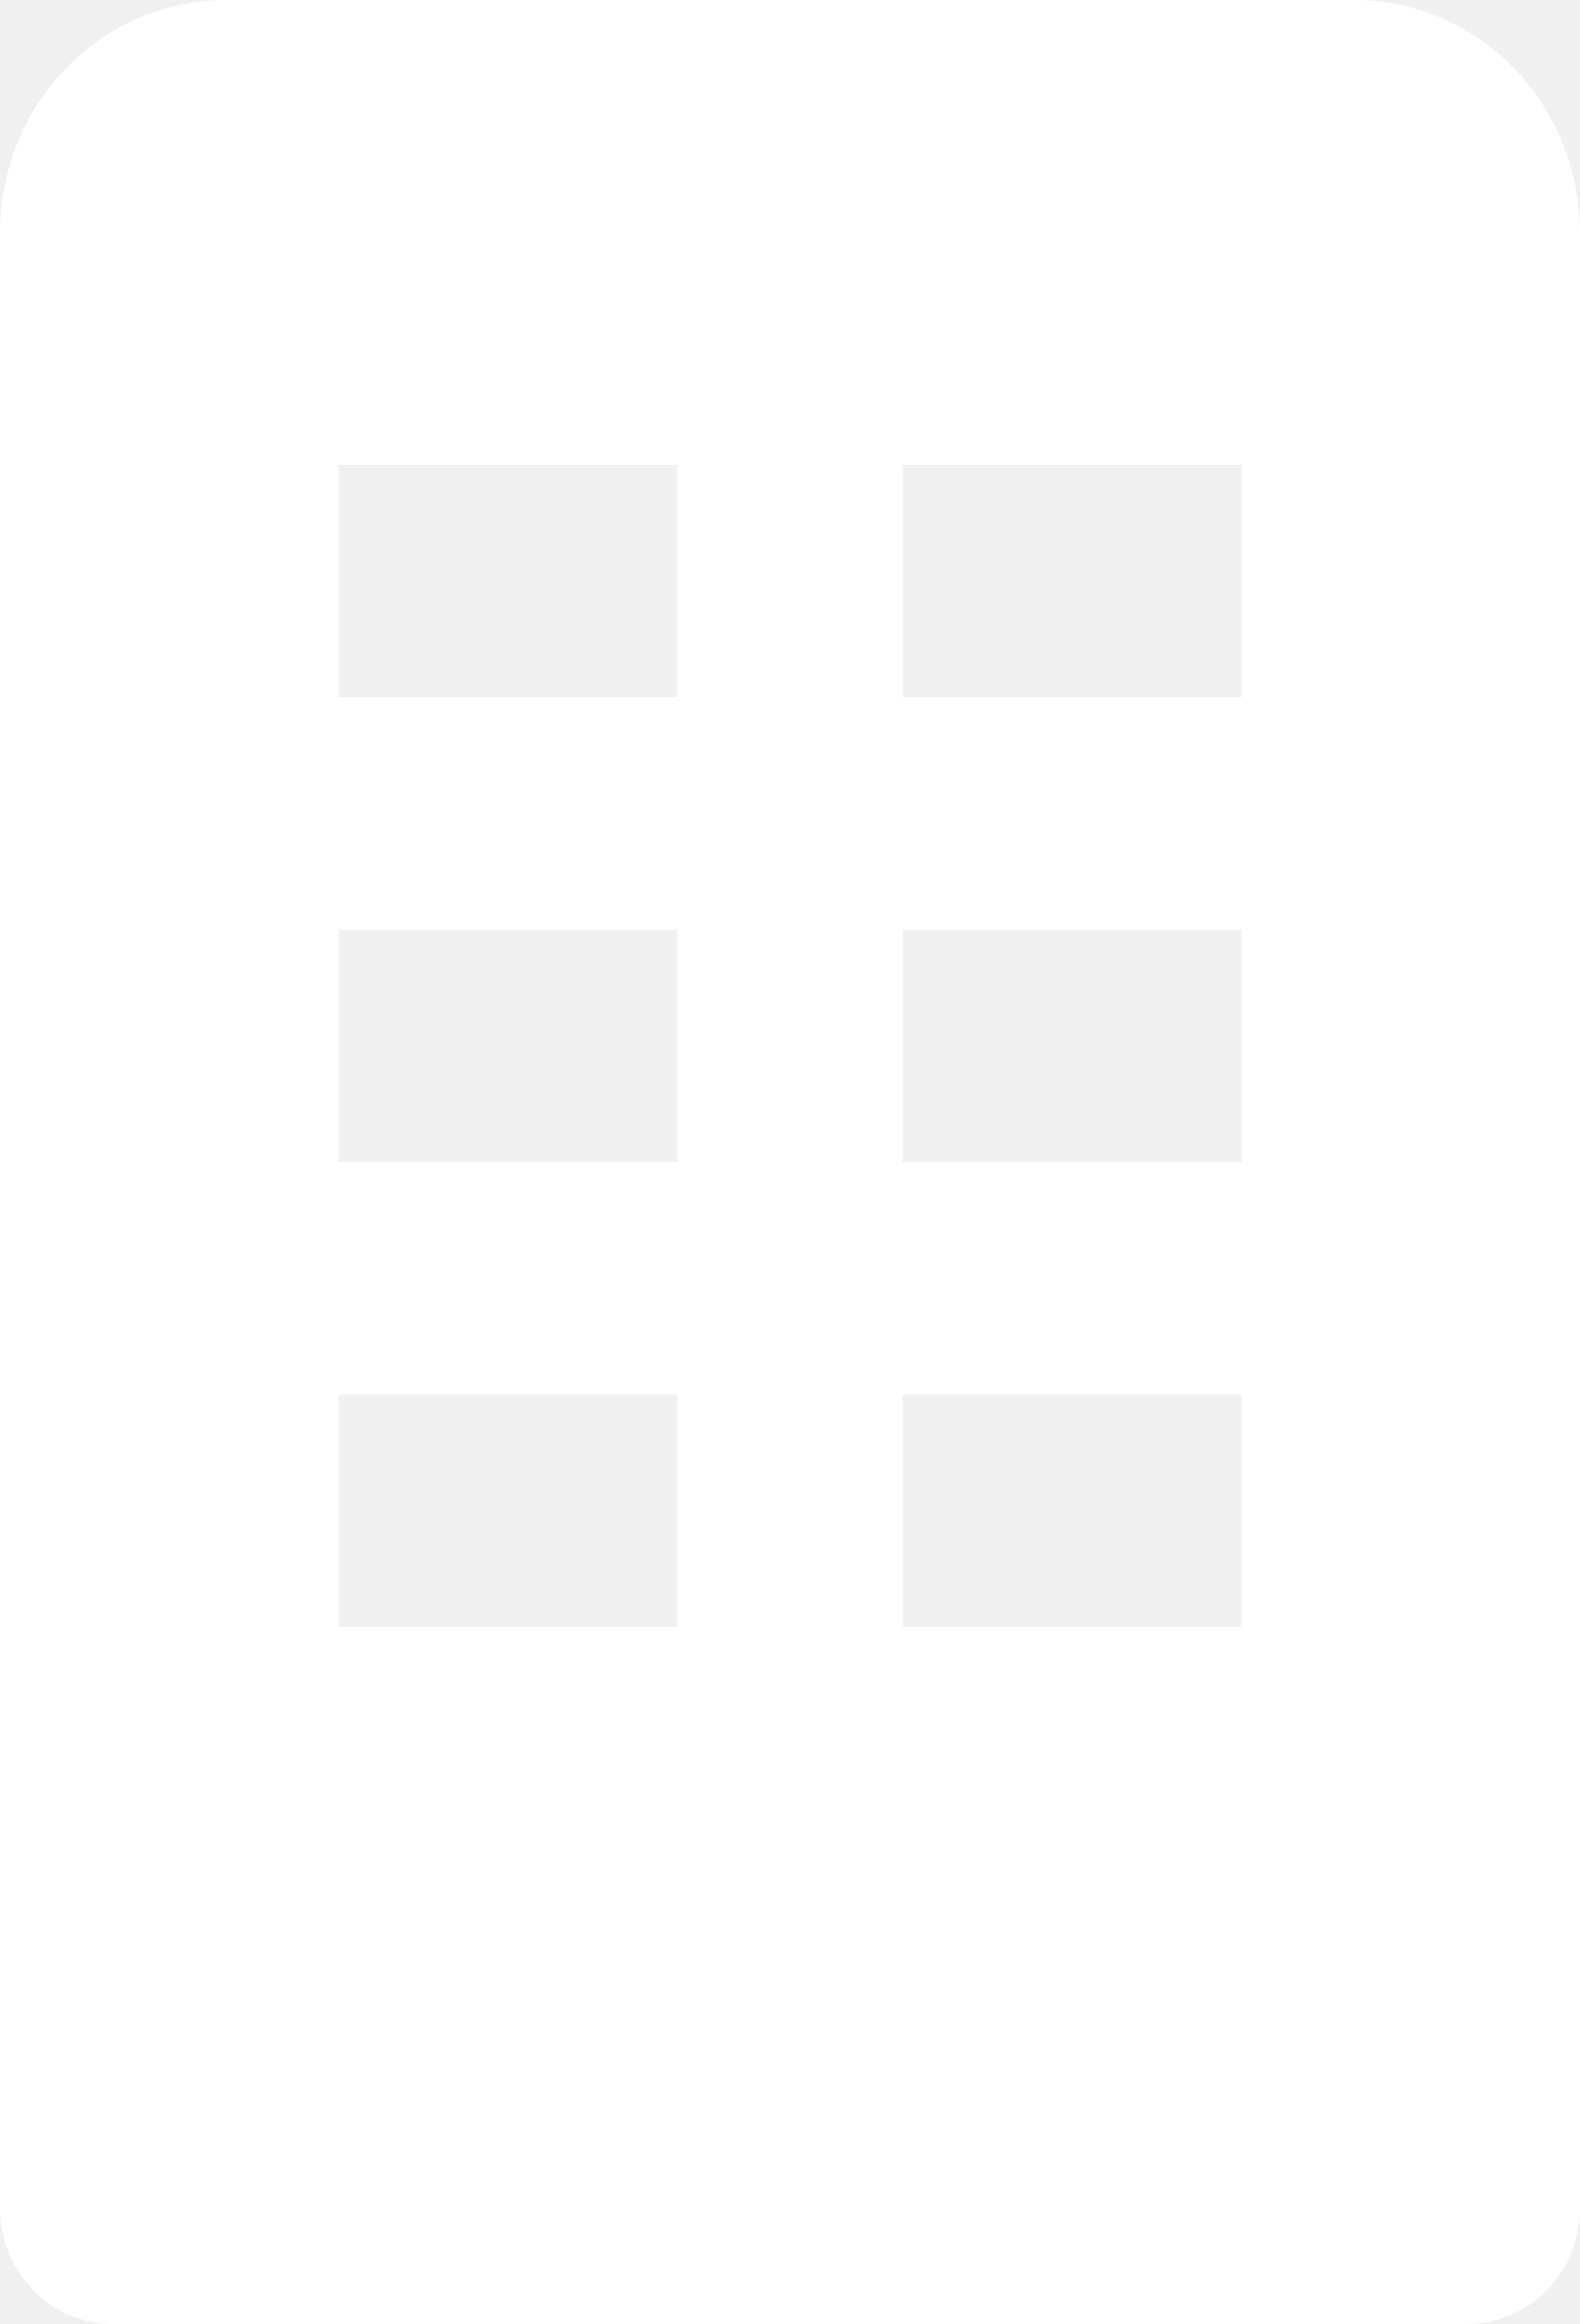
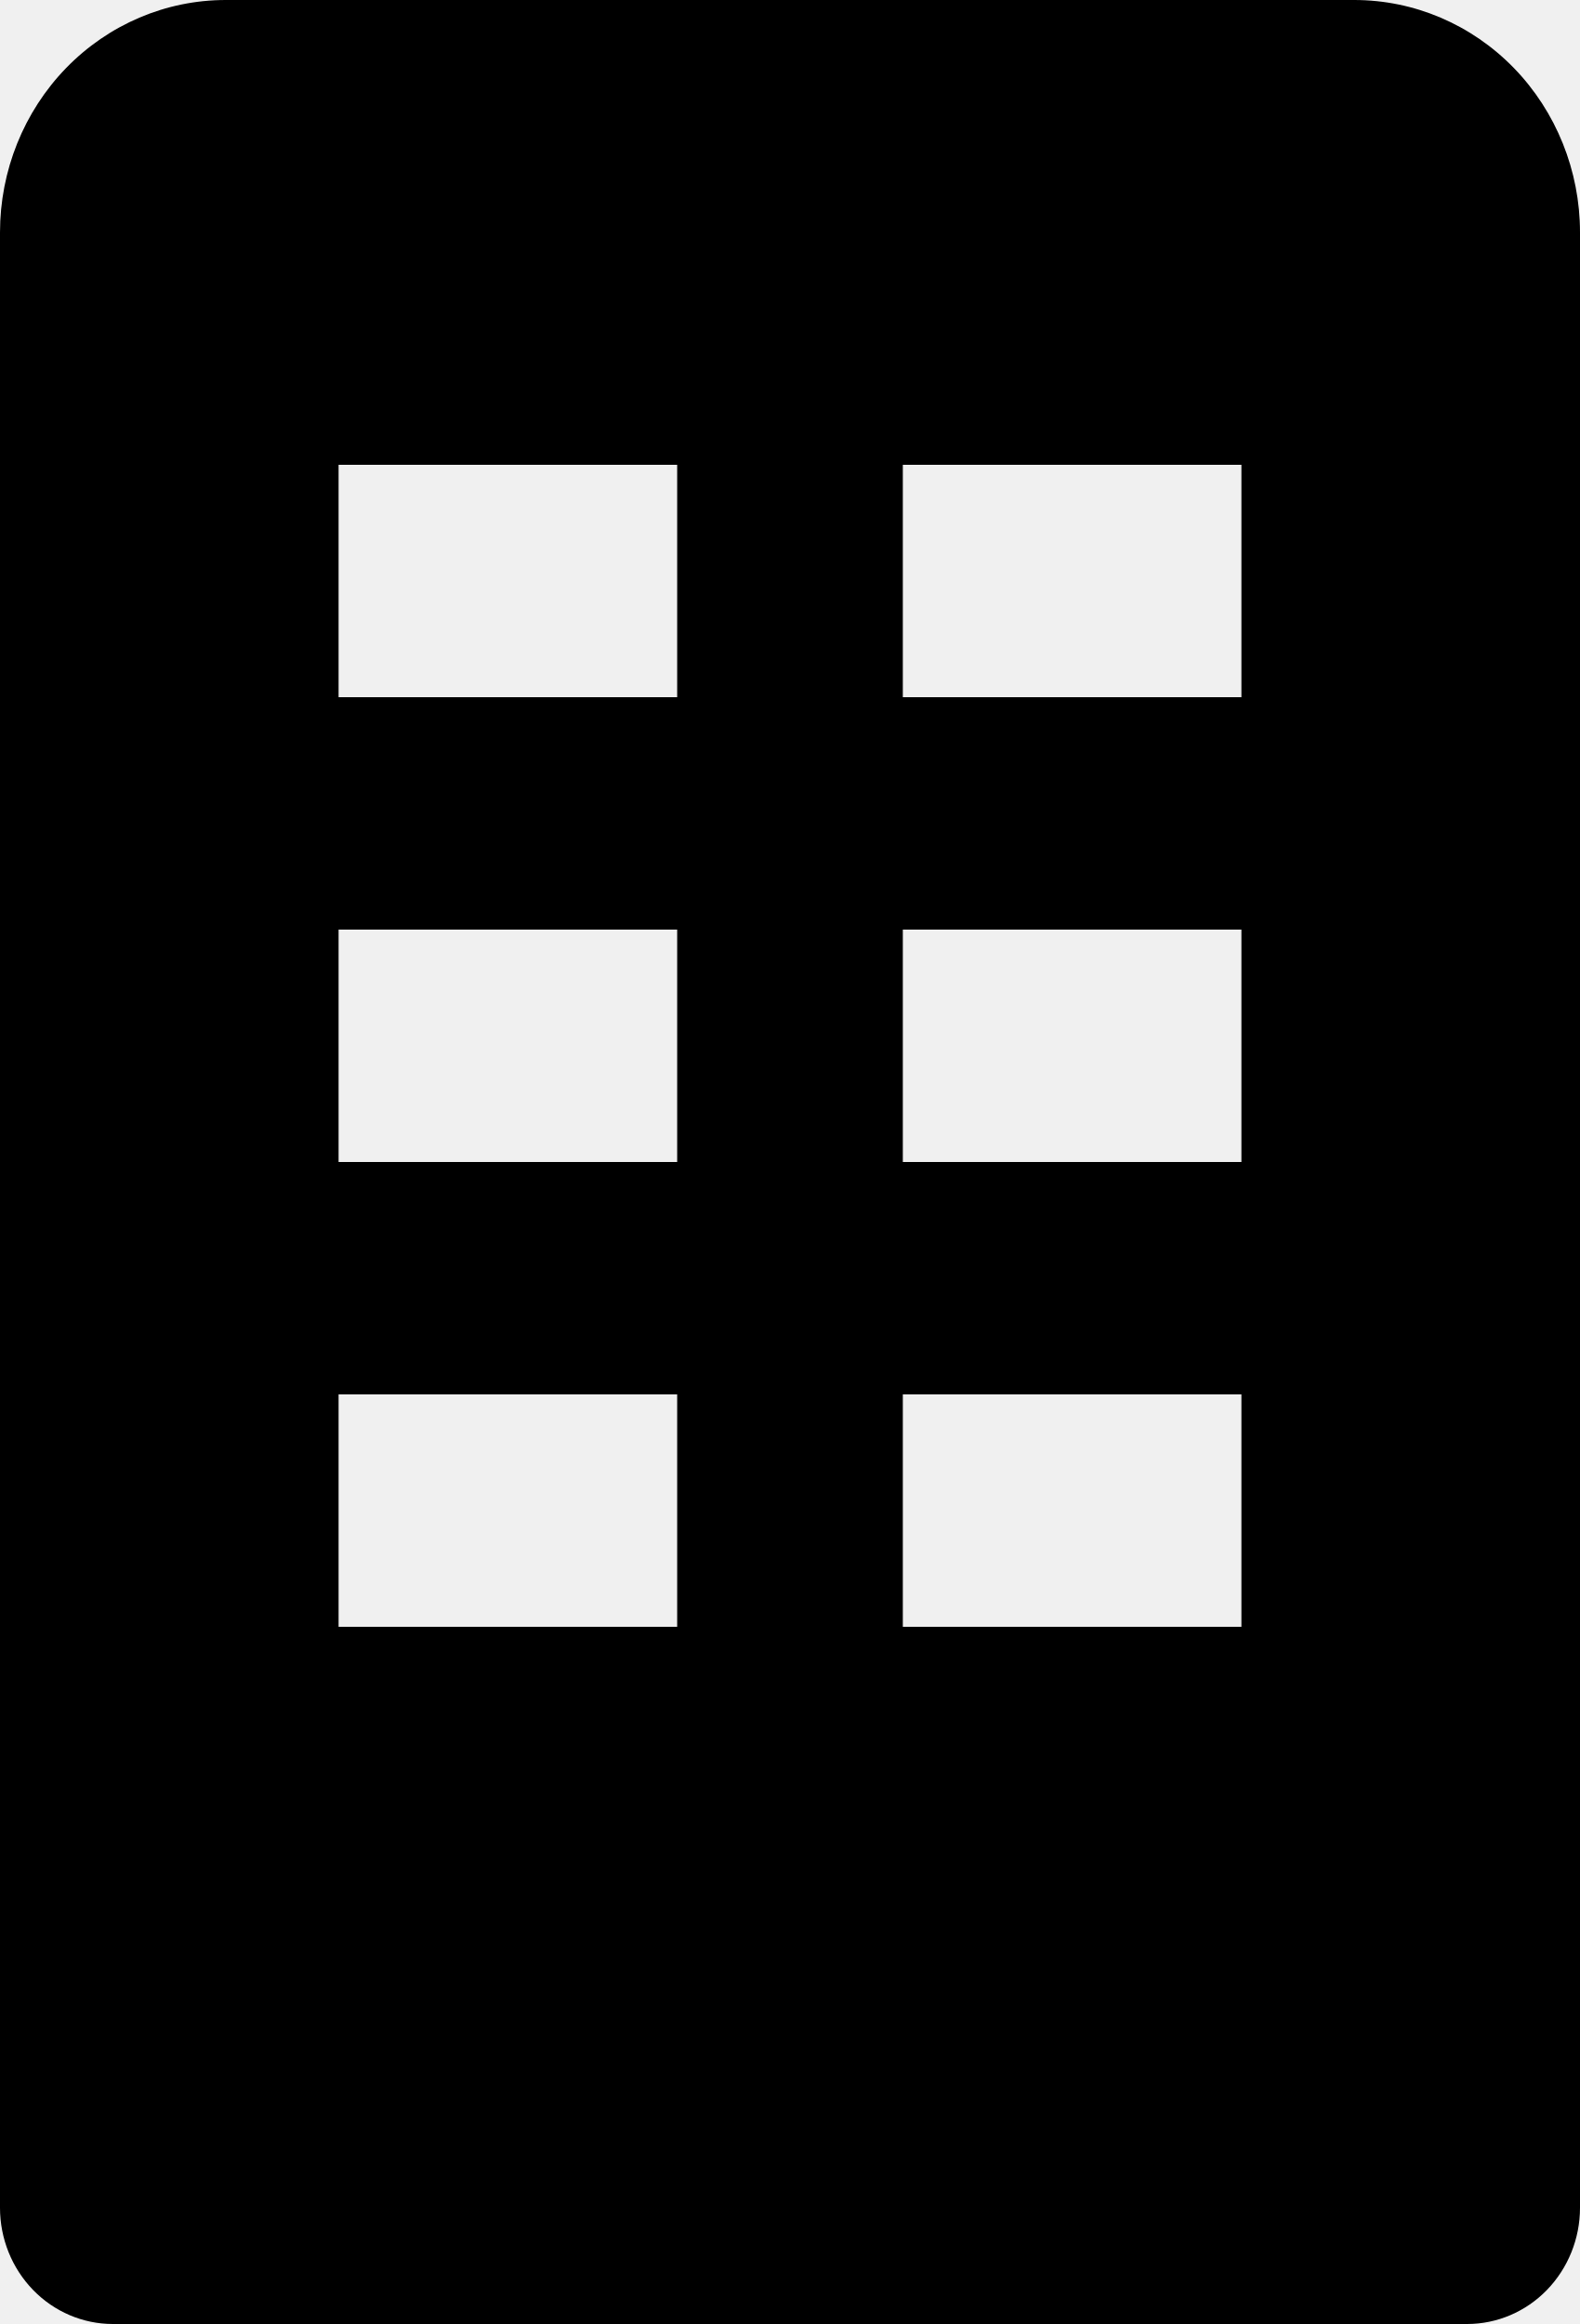
- <svg xmlns="http://www.w3.org/2000/svg" width="17" height="25" viewBox="0 0 17 25" fill="none">
-   <path d="M14.571 0H2.429C1.784 0 1.167 0.263 0.711 0.732C0.256 1.201 0 1.837 0 2.5V23.75C0 24.081 0.128 24.399 0.356 24.634C0.583 24.868 0.892 25 1.214 25H15.786C16.108 25 16.417 24.868 16.644 24.634C16.872 24.399 17 24.081 17 23.75V2.5C17 1.837 16.744 1.201 16.289 0.732C15.833 0.263 15.216 0 14.571 0ZM7.286 17.5H3.643V15H7.286V17.5ZM7.286 12.5H3.643V10H7.286V12.5ZM7.286 7.5H3.643V5H7.286V7.5ZM13.357 17.5H9.714V15H13.357V17.5ZM13.357 12.5H9.714V10H13.357V12.5ZM13.357 7.5H9.714V5H13.357V7.5Z" fill="white" />
+ <svg xmlns="http://www.w3.org/2000/svg" width="17" height="25" viewBox="0 0 17 25">
+   <path d="M14.571 0H2.429C1.784 0 1.167 0.263 0.711 0.732C0.256 1.201 0 1.837 0 2.5V23.75C0 24.081 0.128 24.399 0.356 24.634C0.583 24.868 0.892 25 1.214 25H15.786C16.108 25 16.417 24.868 16.644 24.634C16.872 24.399 17 24.081 17 23.75V2.5C17 1.837 16.744 1.201 16.289 0.732C15.833 0.263 15.216 0 14.571 0ZM7.286 17.5H3.643V15H7.286V17.5ZM7.286 12.5H3.643V10H7.286V12.5ZM7.286 7.5H3.643V5H7.286V7.5ZM13.357 17.5H9.714V15H13.357V17.5ZM13.357 12.5H9.714V10H13.357V12.5ZM13.357 7.5H9.714V5H13.357V7.5Z" />
</svg>
